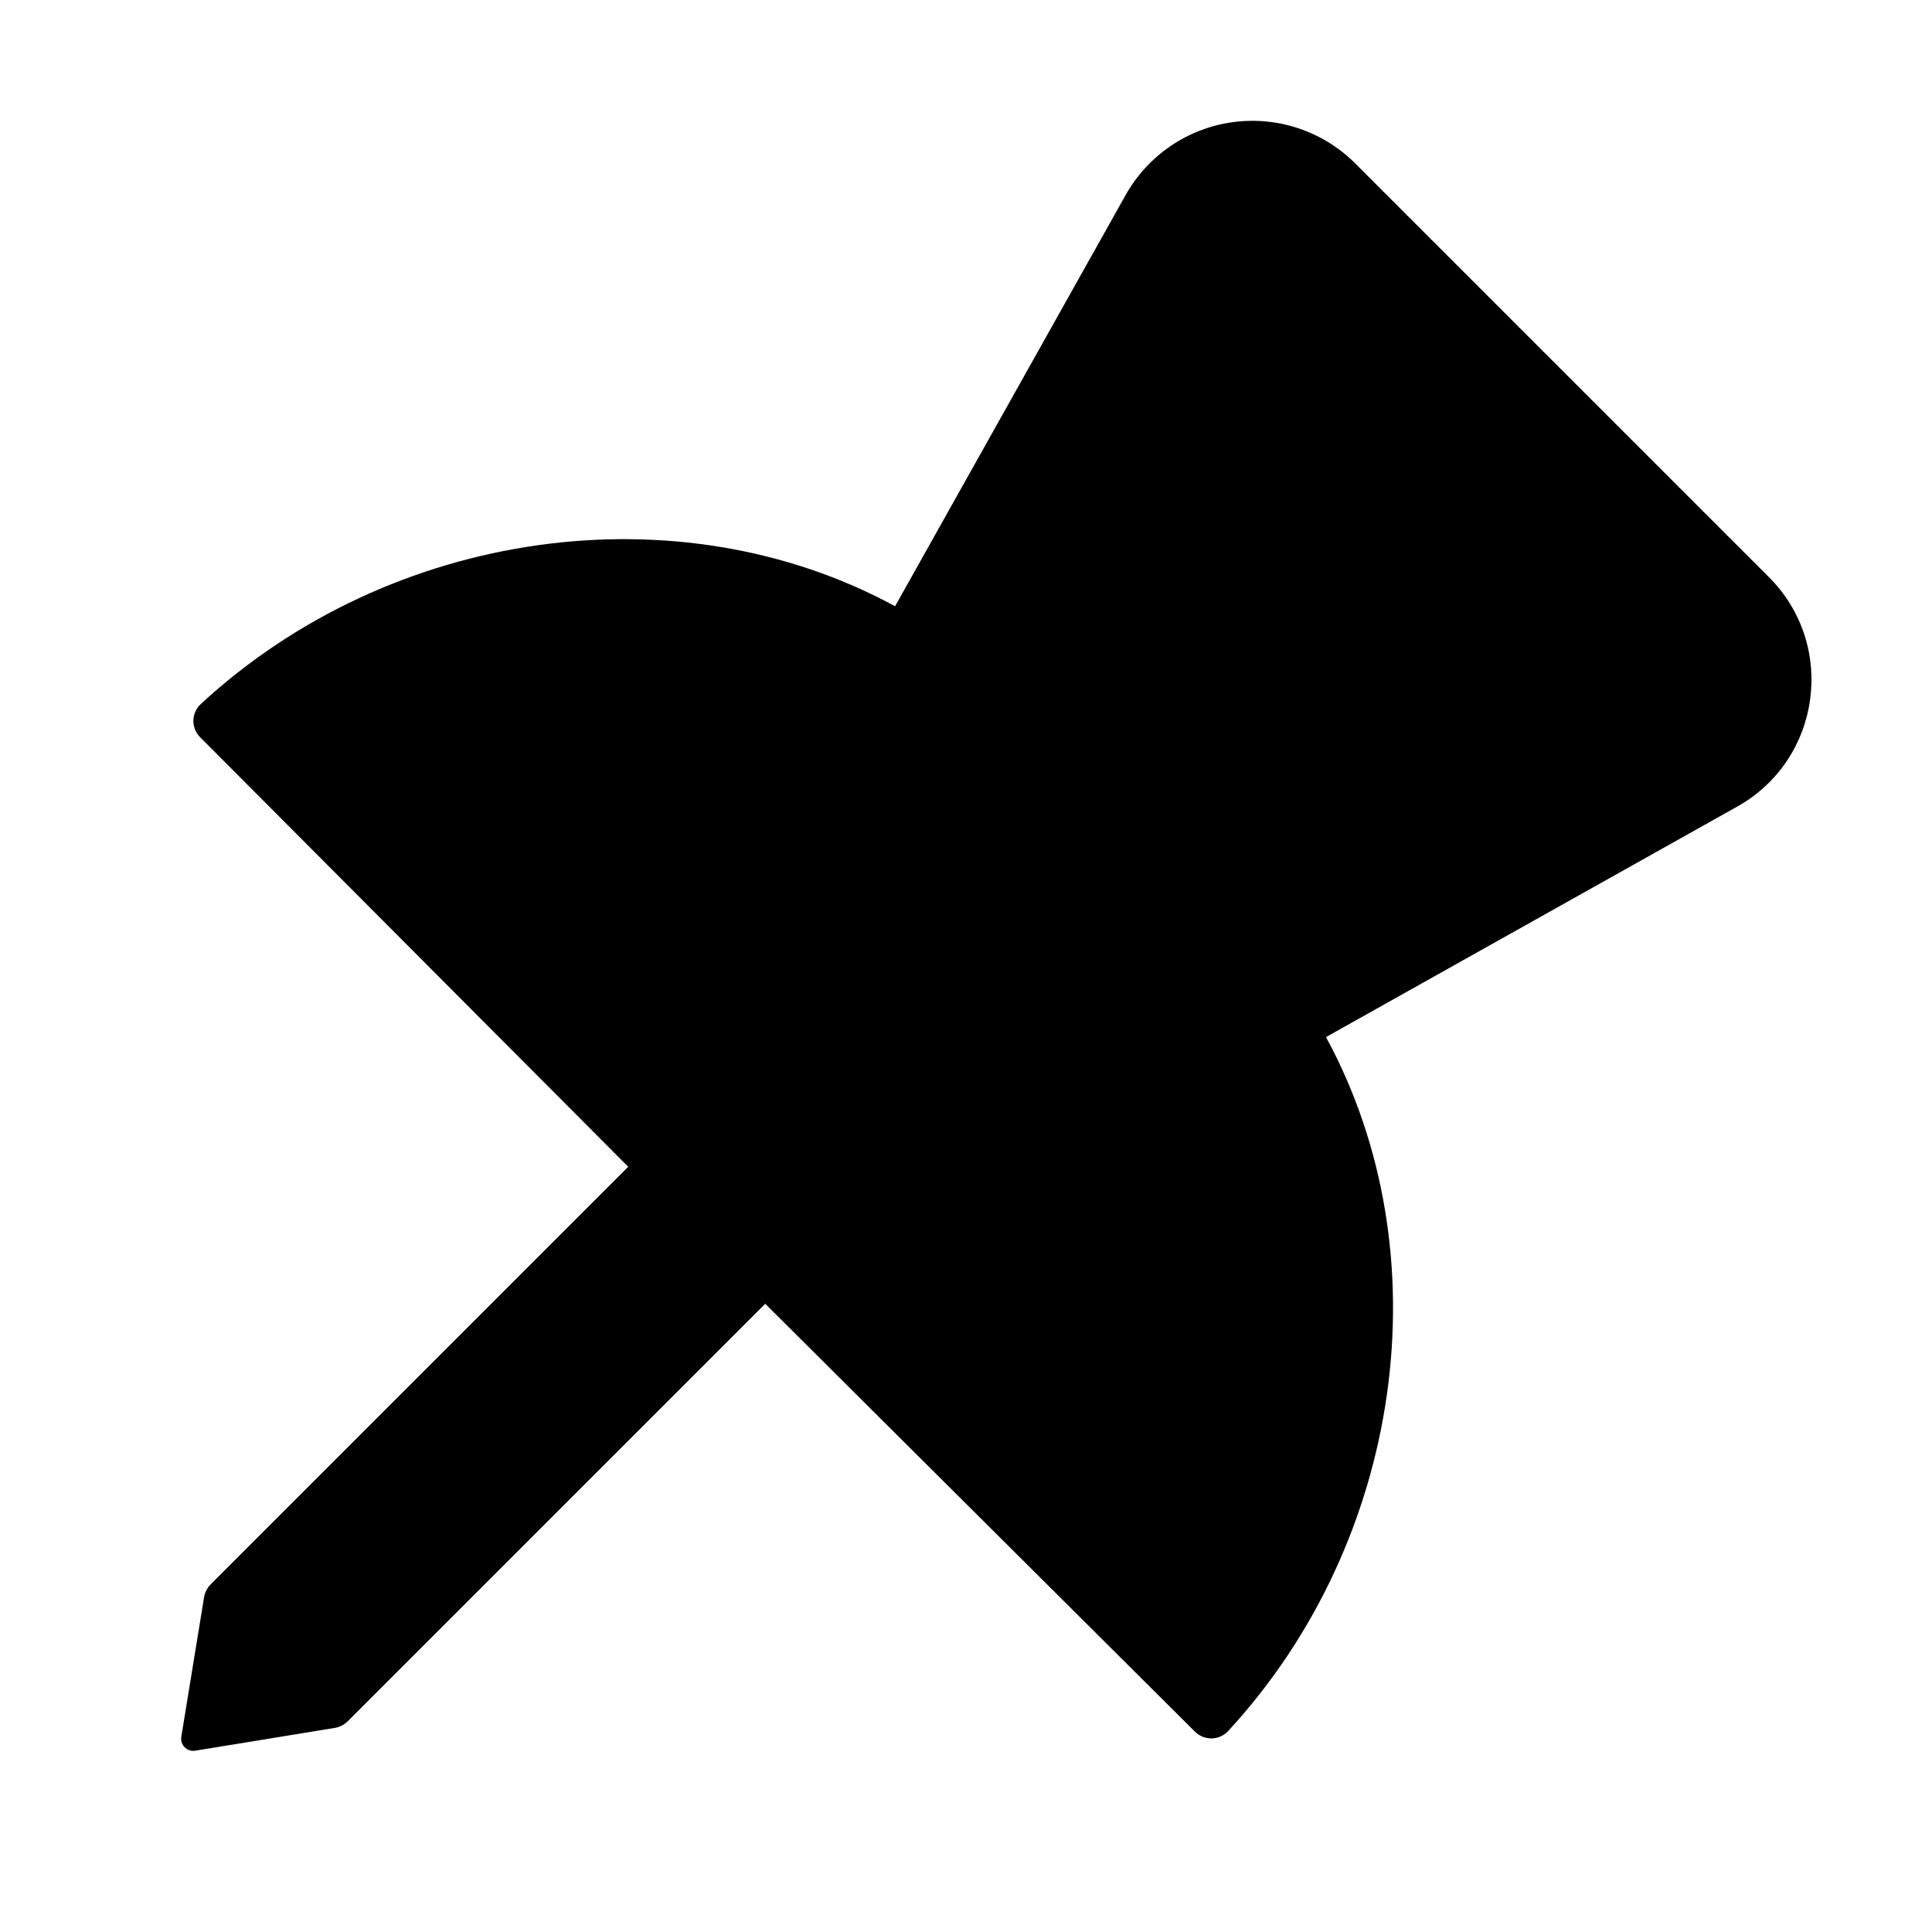
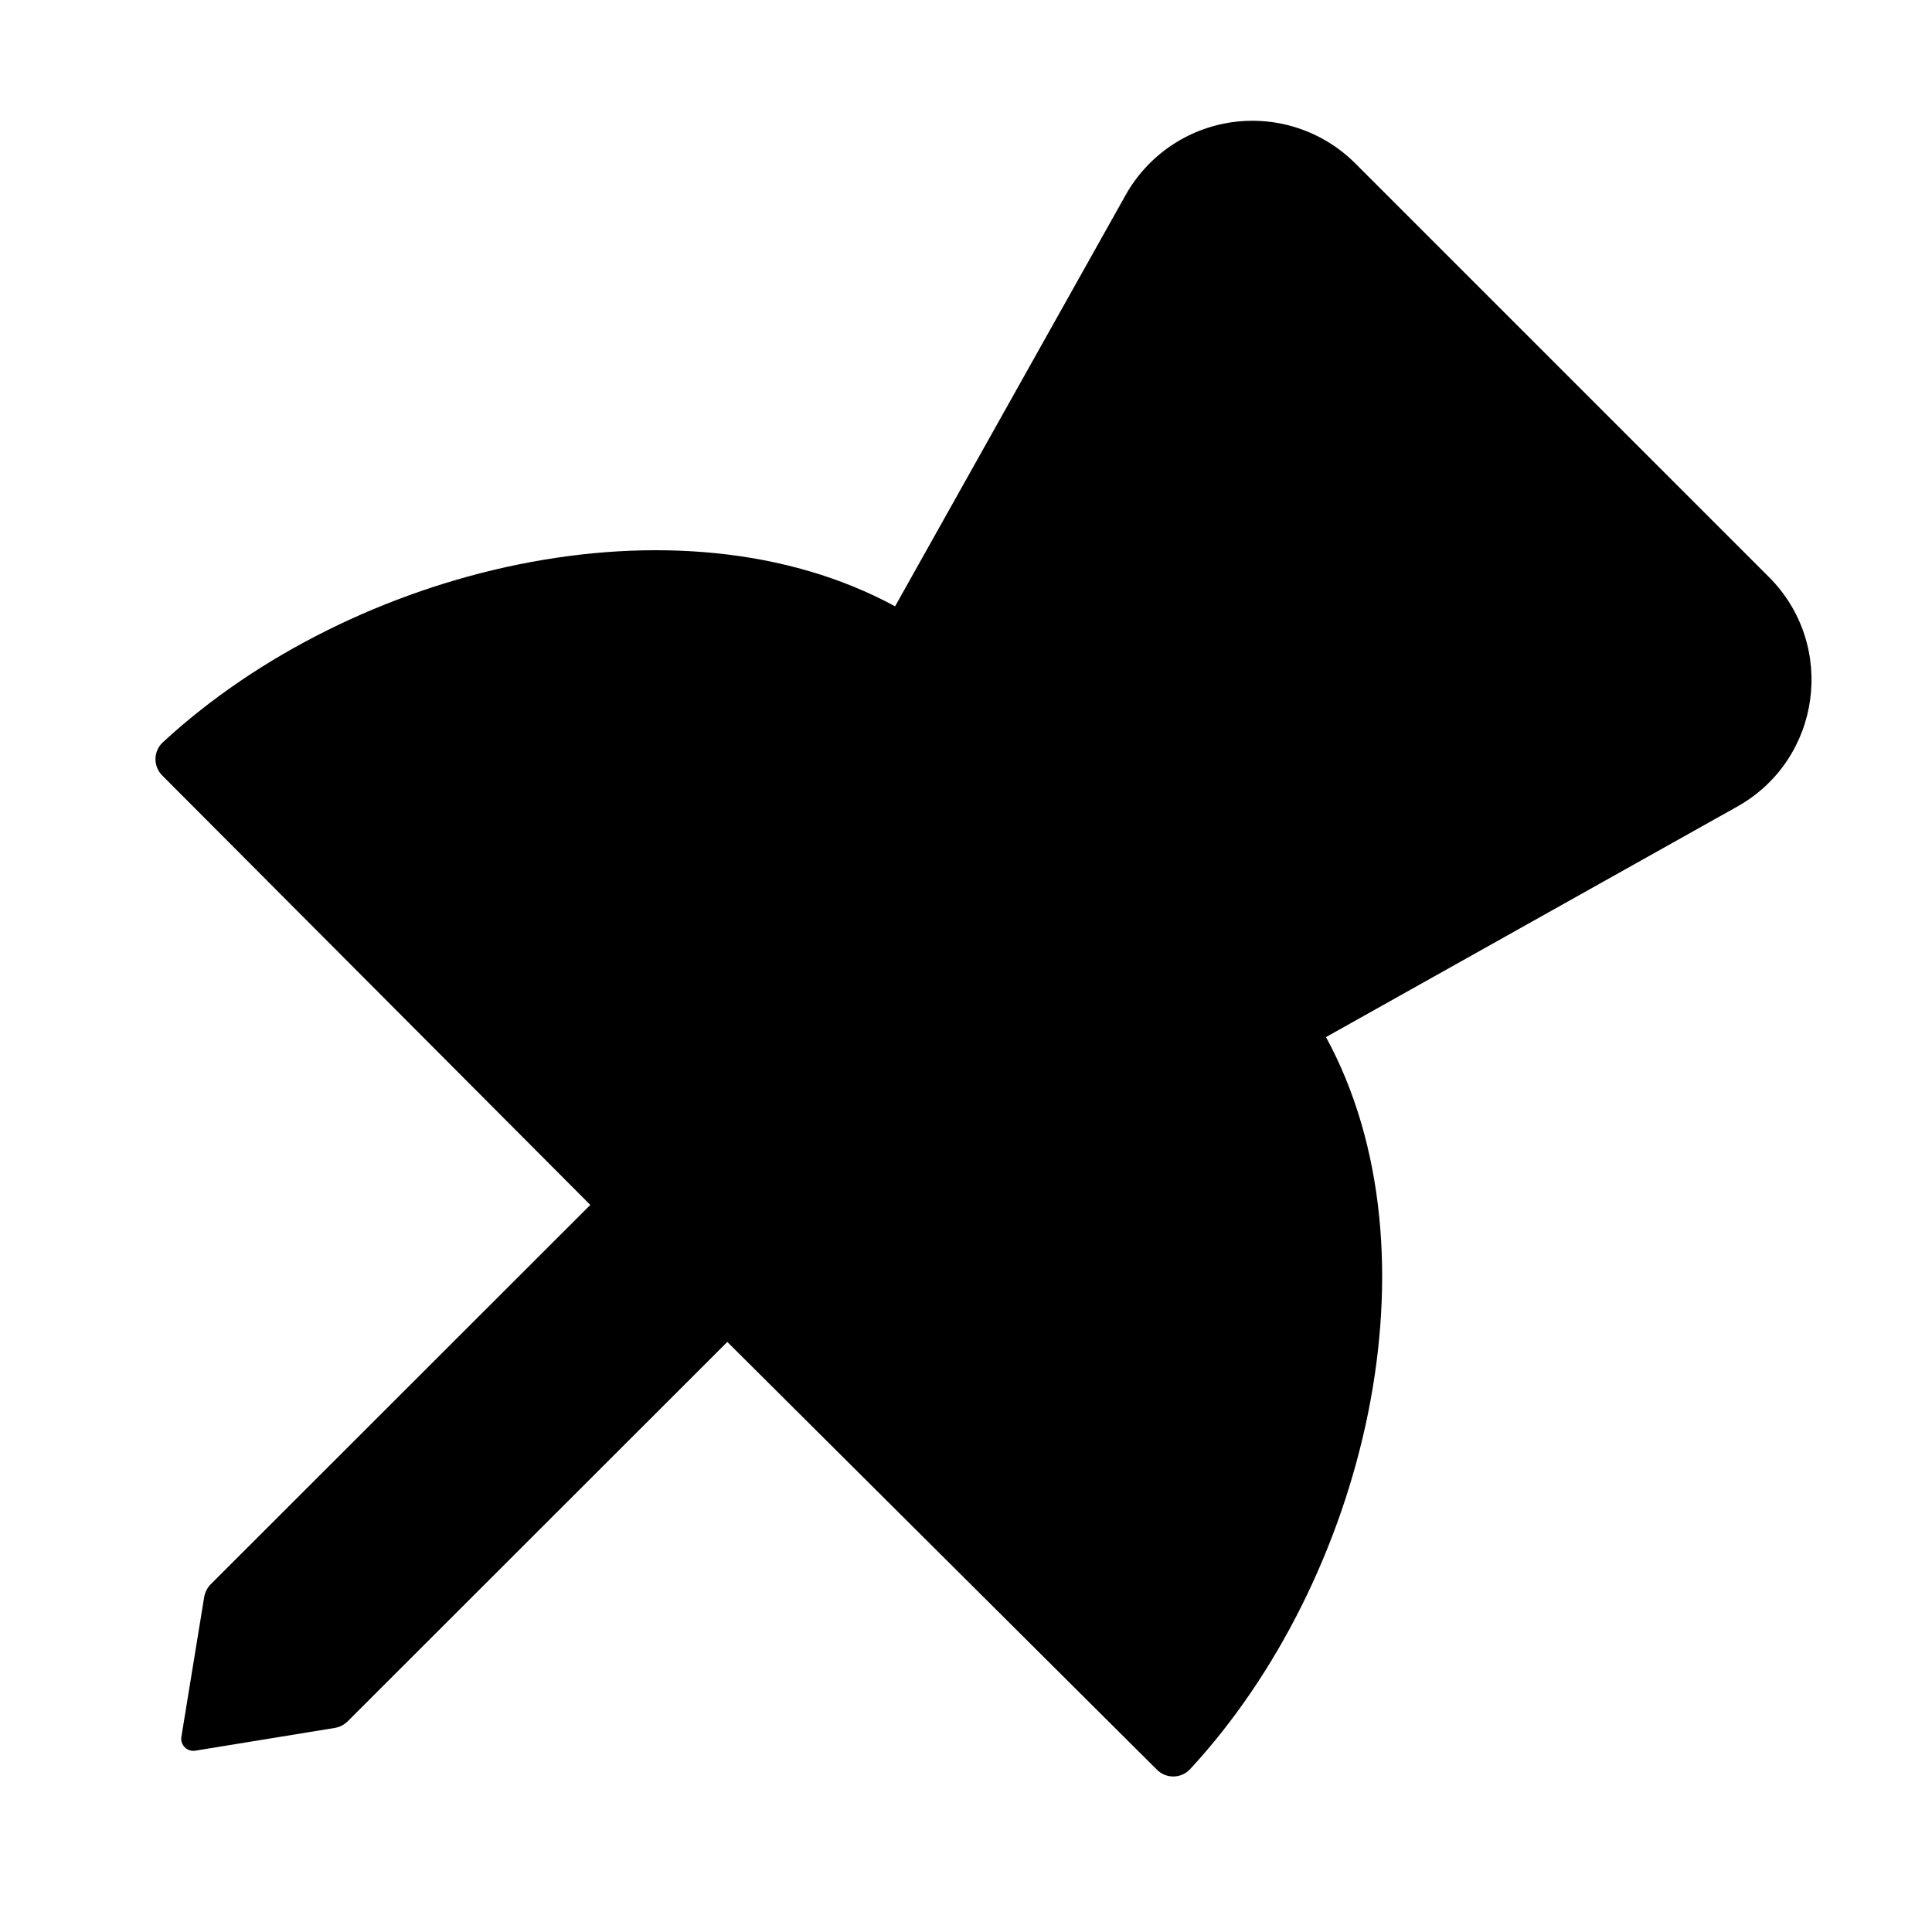
<svg width="24" height="24" viewBox="0 0 24 24">
-   <path d="M13.983 2.423a1.806 1.806 0 0 1 2.851-.394l5.14 5.14c.846.846.65 2.266-.394 2.851l-5.108 2.863c1.464 2.694.96 6.264-1.215 8.62a.286.286 0 0 1-.415.006l-5.336-5.313-5.185 5.185a.3.3 0 0 1-.163.084l-1.735.283a.15.15 0 0 1-.171-.171l.283-1.735a.3.3 0 0 1 .084-.163l5.185-5.185L2.488 9.16a.286.286 0 0 1 .007-.415c2.356-2.176 5.93-2.678 8.624-1.214z" />
+   <path d="M13.983 2.423a1.806 1.806 0 0 1 2.852-.394l5.14 5.14c.845.846.65 2.266-.395 2.851l-5.108 2.863c1.465 2.694.49 6.738-1.687 9.093a.286.286 0 0 1-.414.007L9.035 16.67l-4.714 4.711a.3.3 0 0 1-.162.084l-1.736.283a.15.15 0 0 1-.17-.171l.283-1.735a.3.3 0 0 1 .083-.163l4.714-4.711-5.316-5.333a.286.286 0 0 1 .007-.415c2.356-2.176 6.4-3.152 9.095-1.688z" />
</svg>
